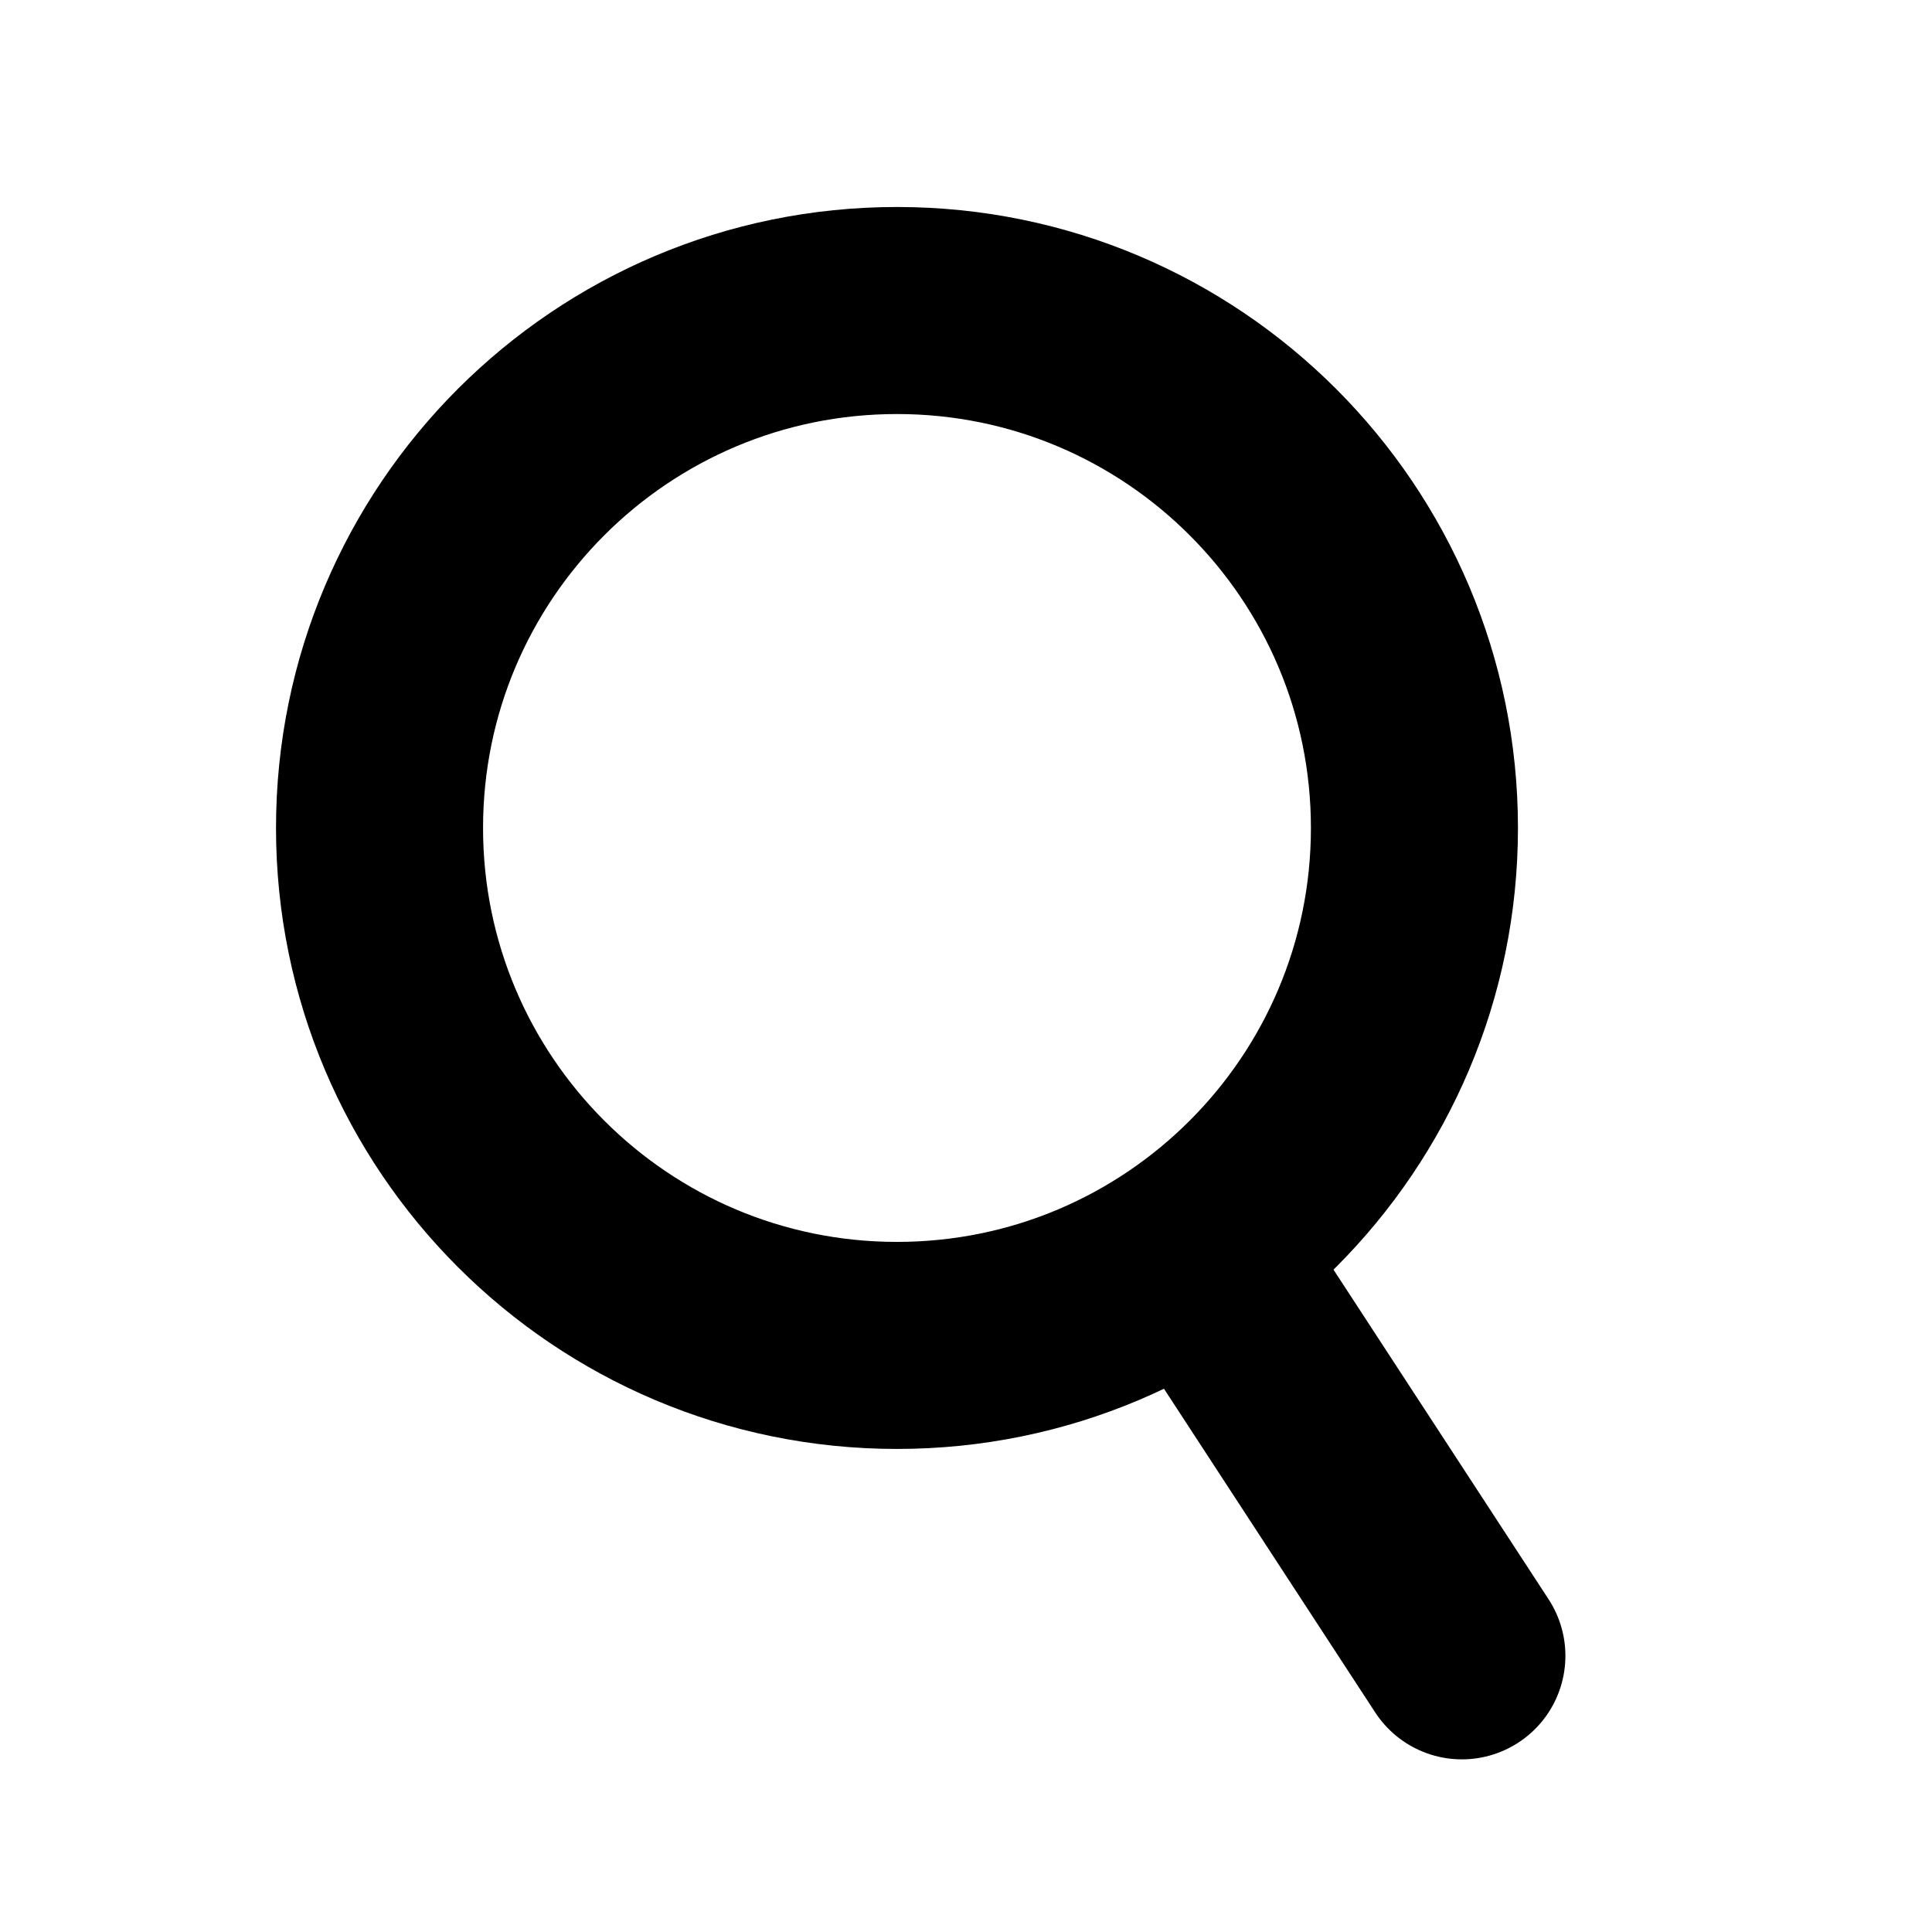
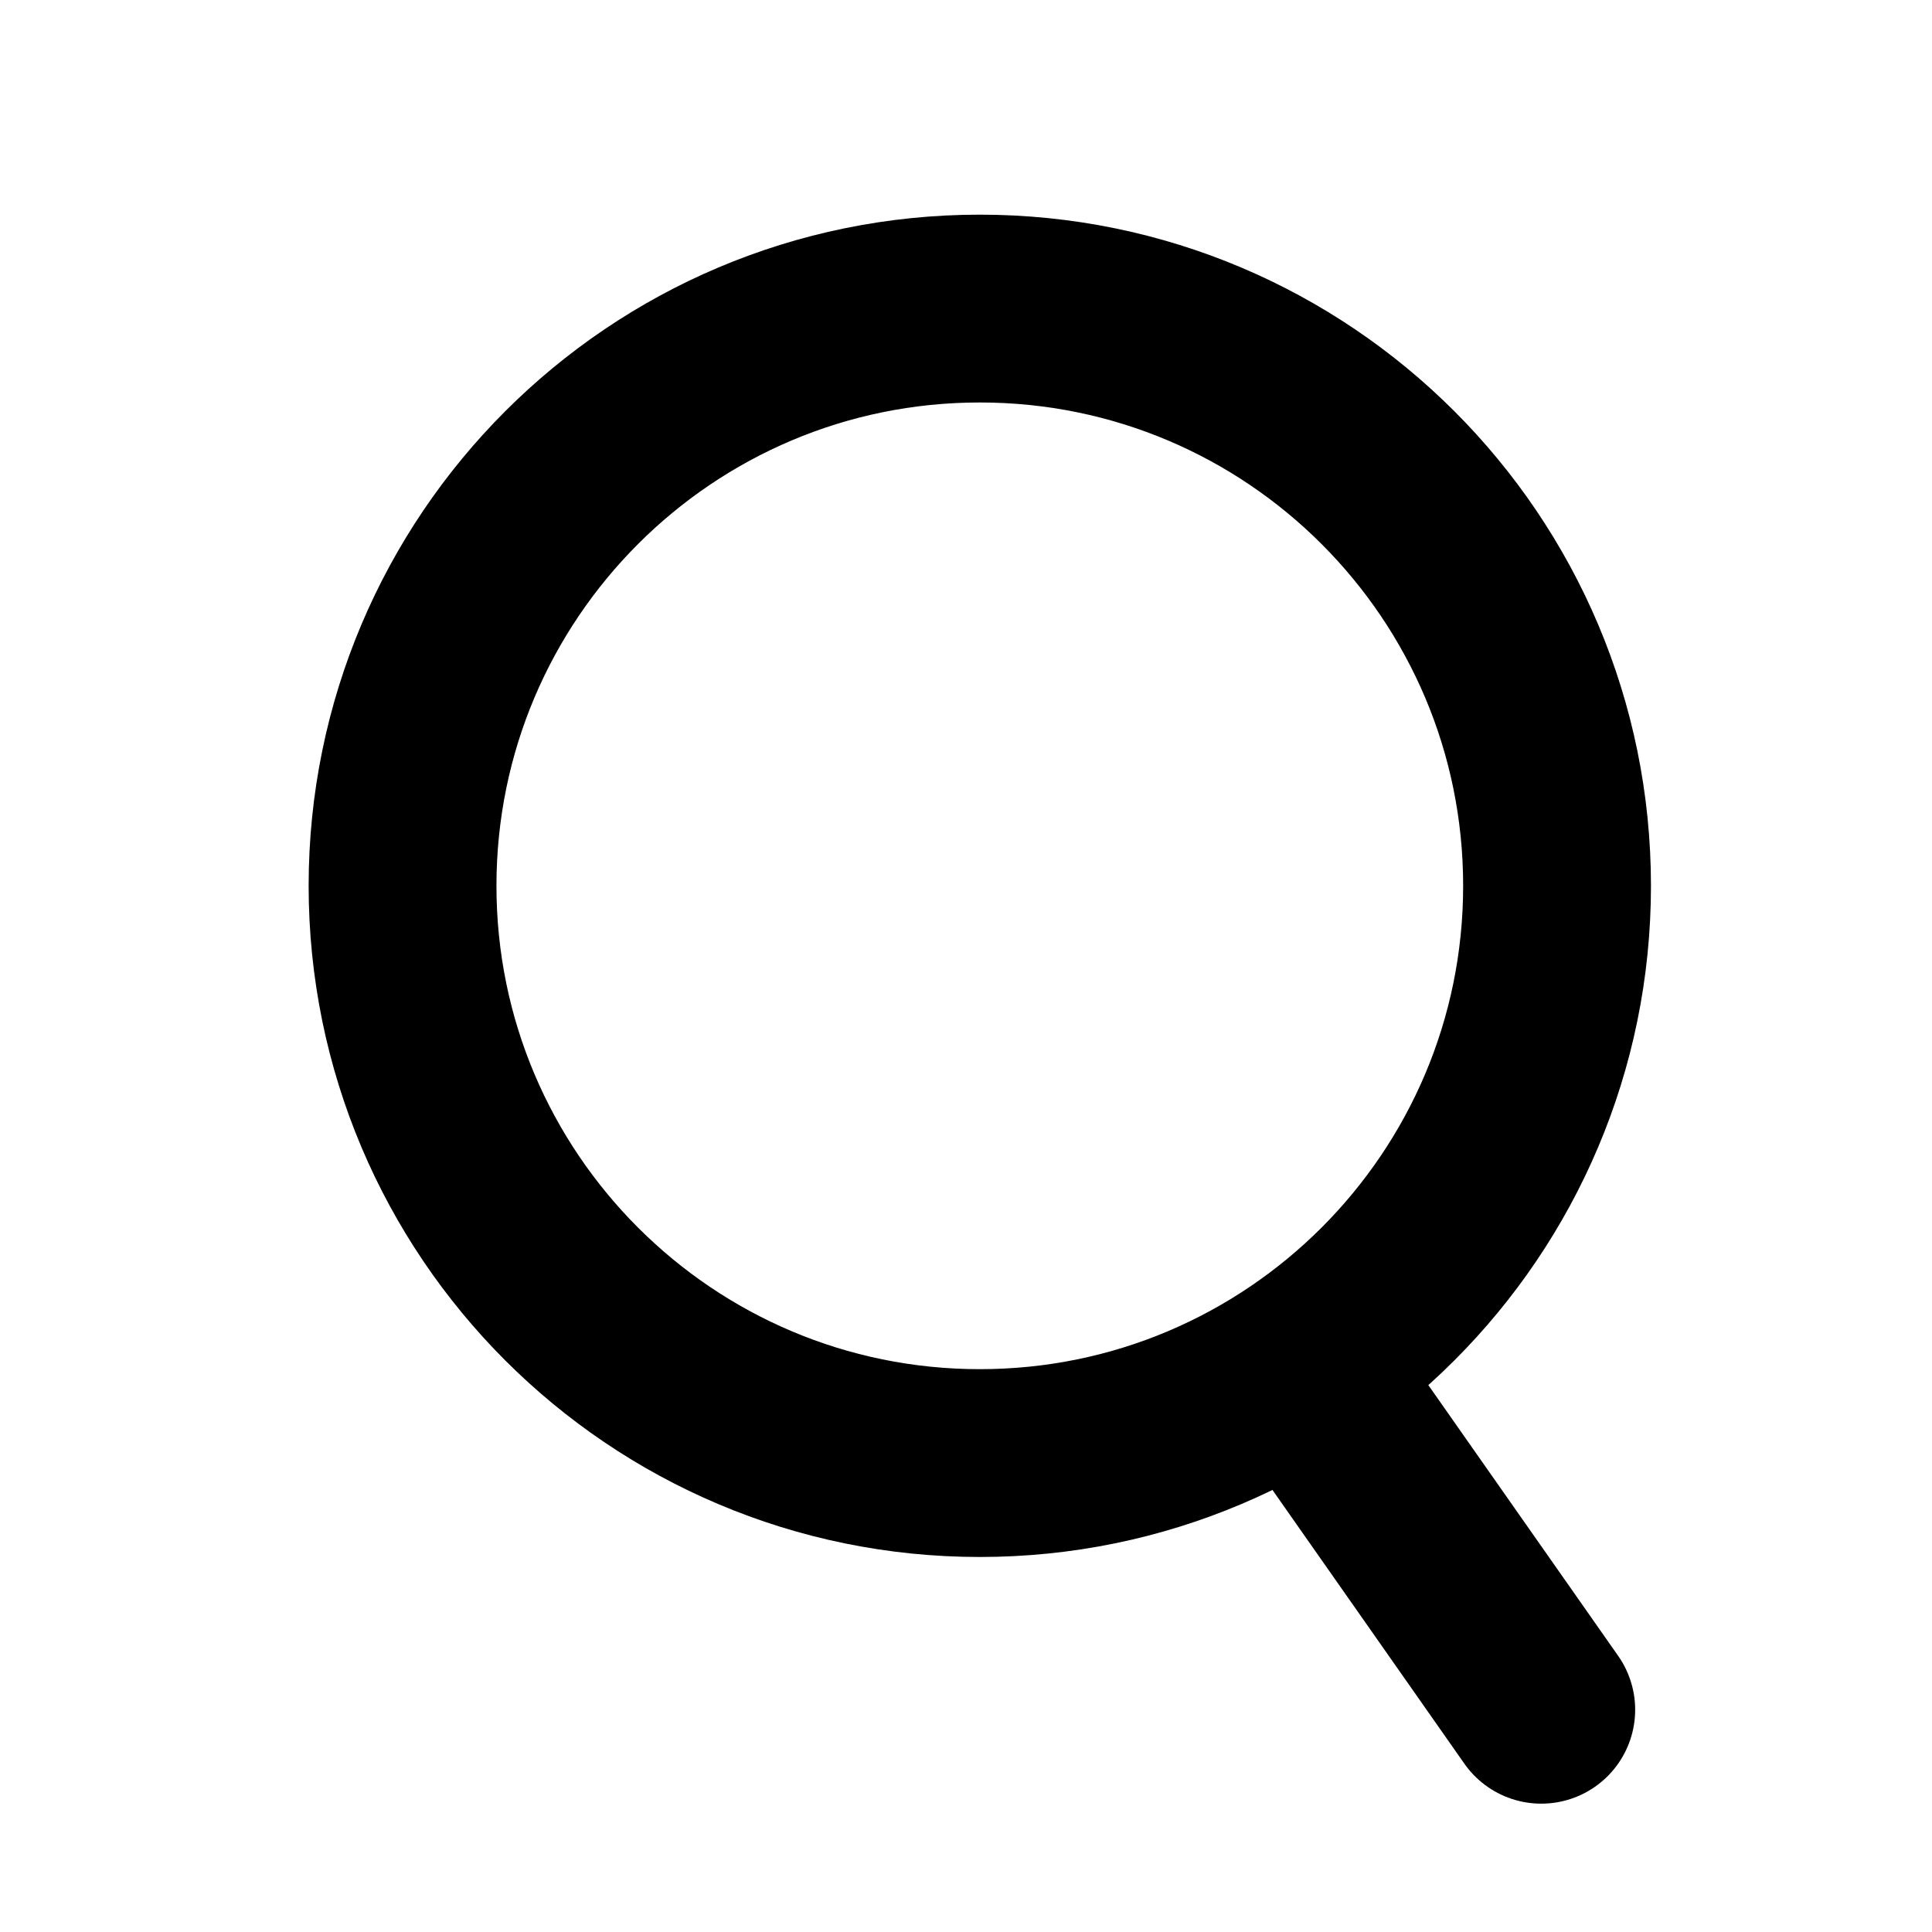
- <svg xmlns="http://www.w3.org/2000/svg" fill="none" viewBox="0 0 18 18">
-   <g stroke="currentColor" stroke-width="1.929">
-     <circle cx="8.357" cy="7.714" r="4.821" />
-     <path stroke-linecap="round" d="M11.571 12.287l2.049 3.14" />
-   </g>
+ <svg xmlns="http://www.w3.org/2000/svg" viewBox="0 0 28 28" fill="none">
+   <circle cx="14.2" cy="12.838" r="8.366" stroke="currentColor" stroke-width="2.722" />
+   <path d="M19.433 20.637L22.337 24.779" stroke="currentColor" stroke-width="2.722" stroke-linecap="round" />
</svg>
